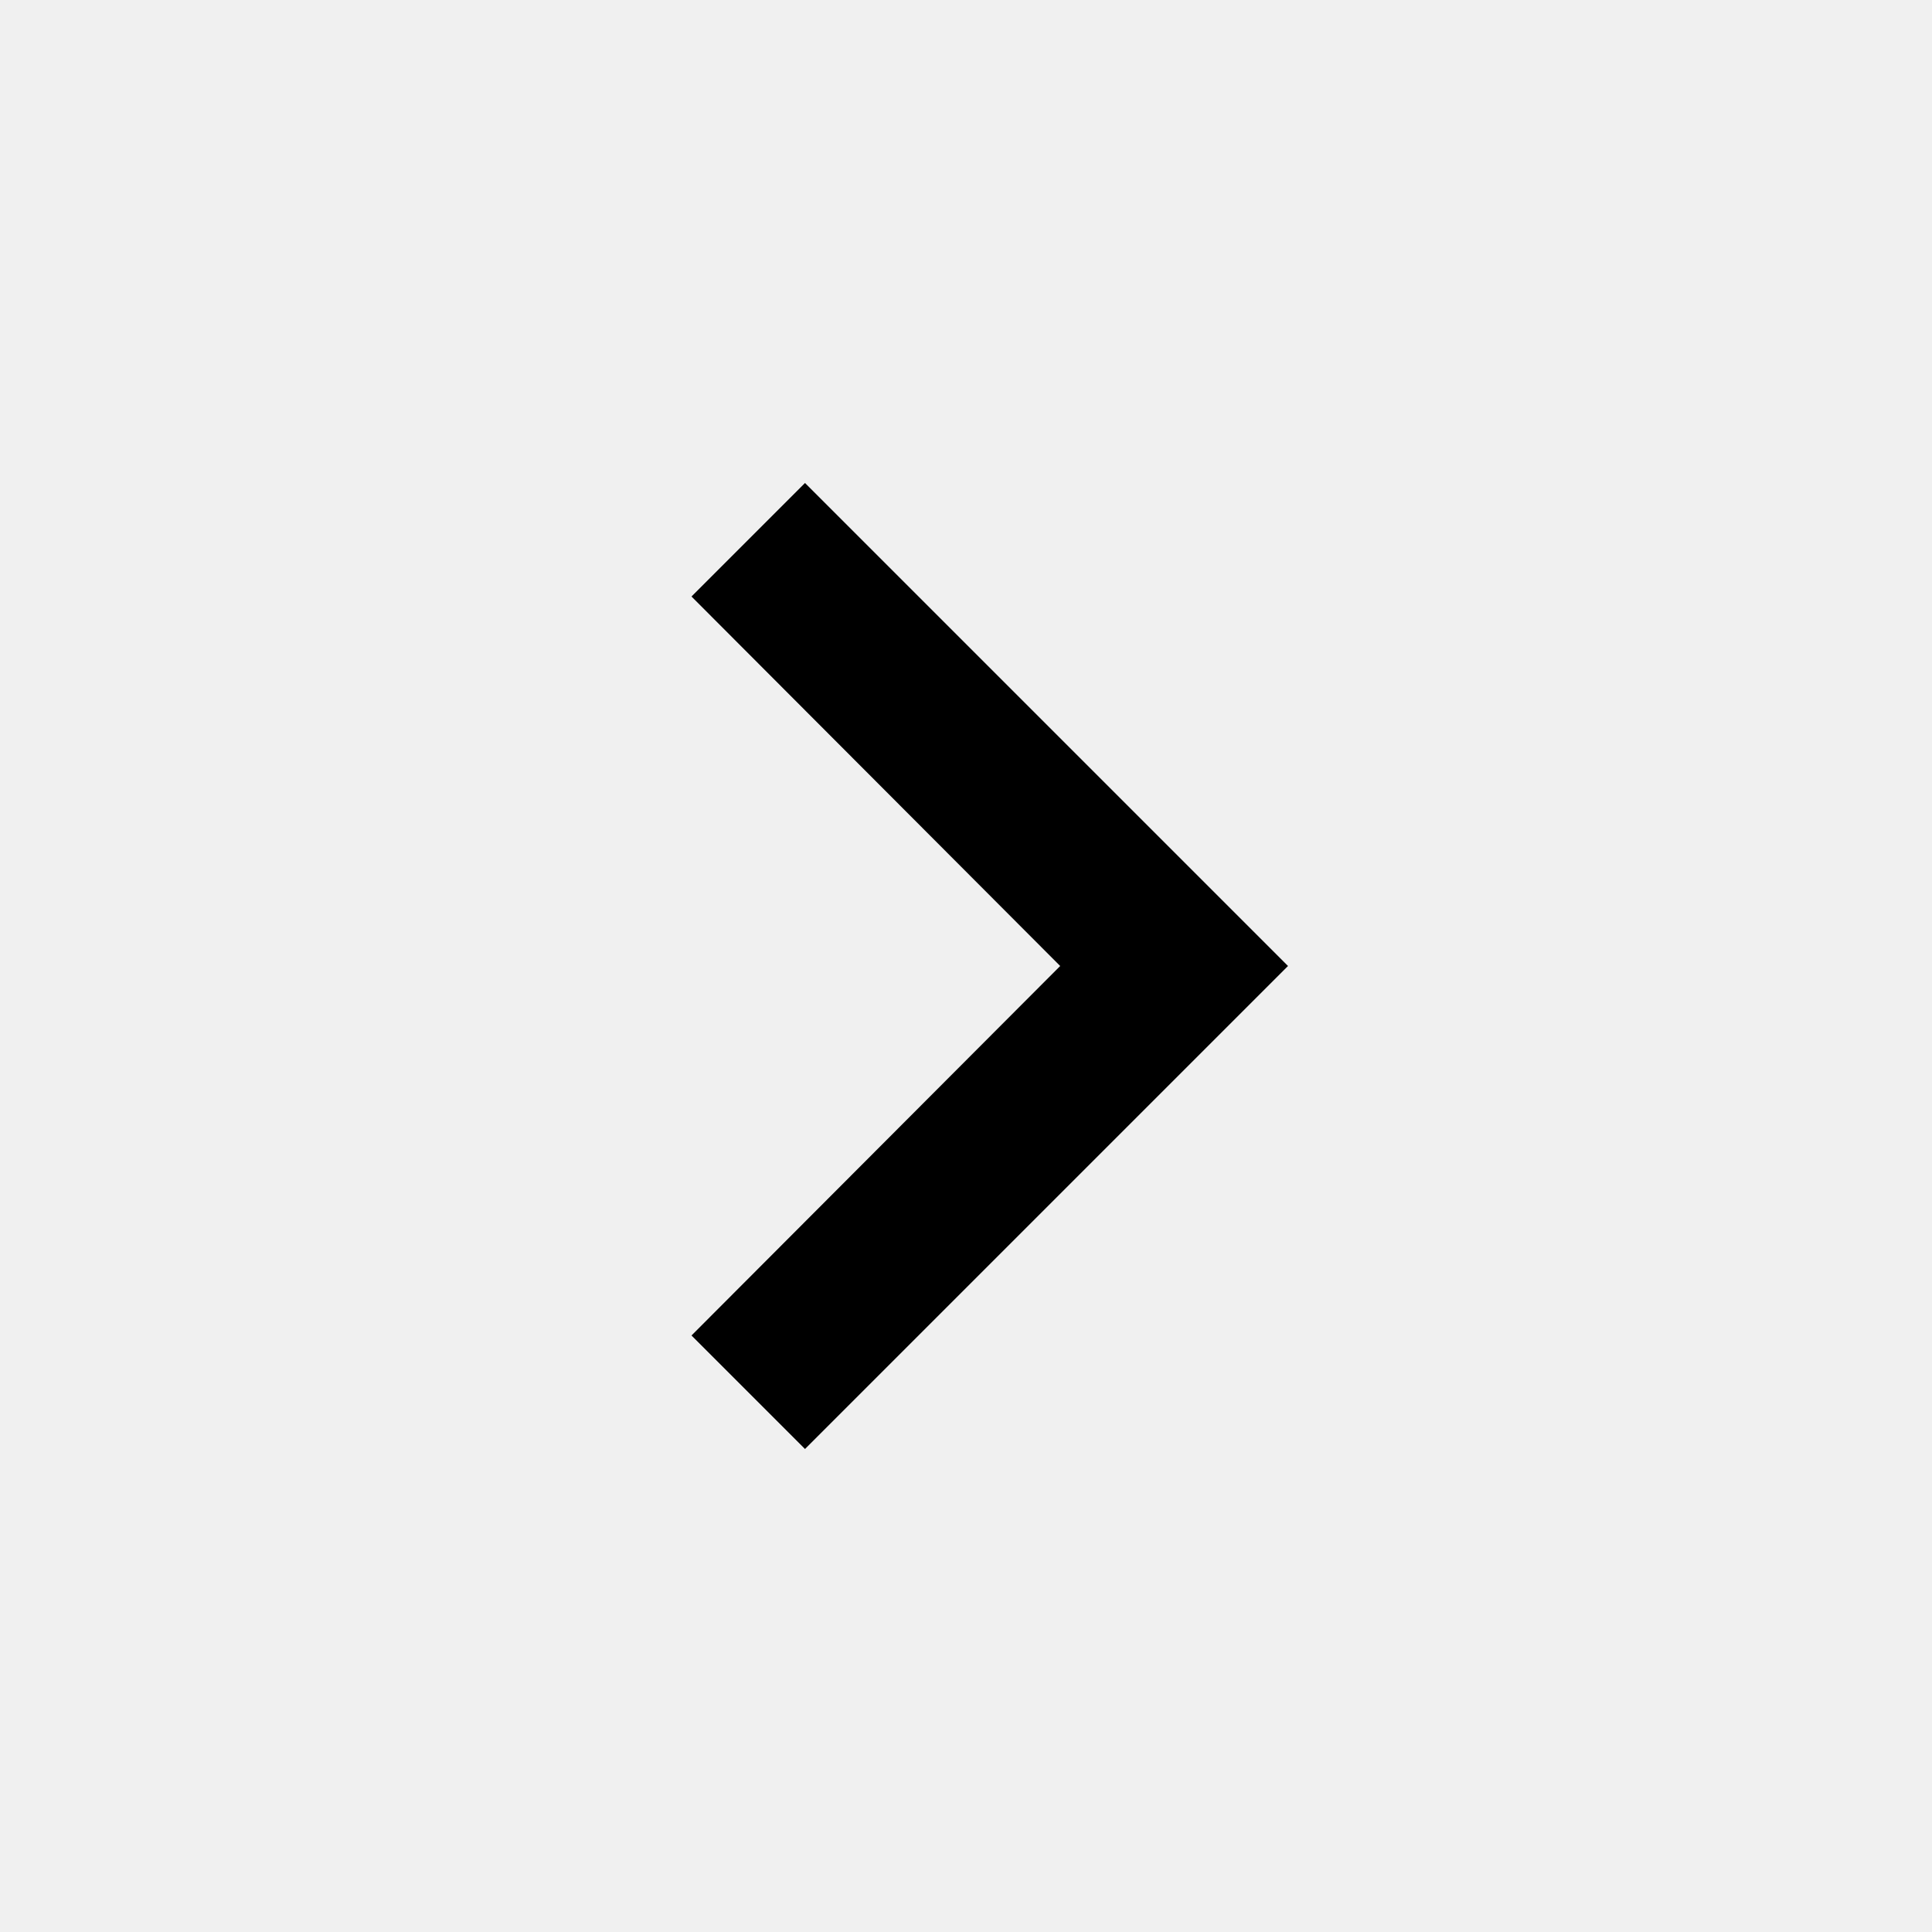
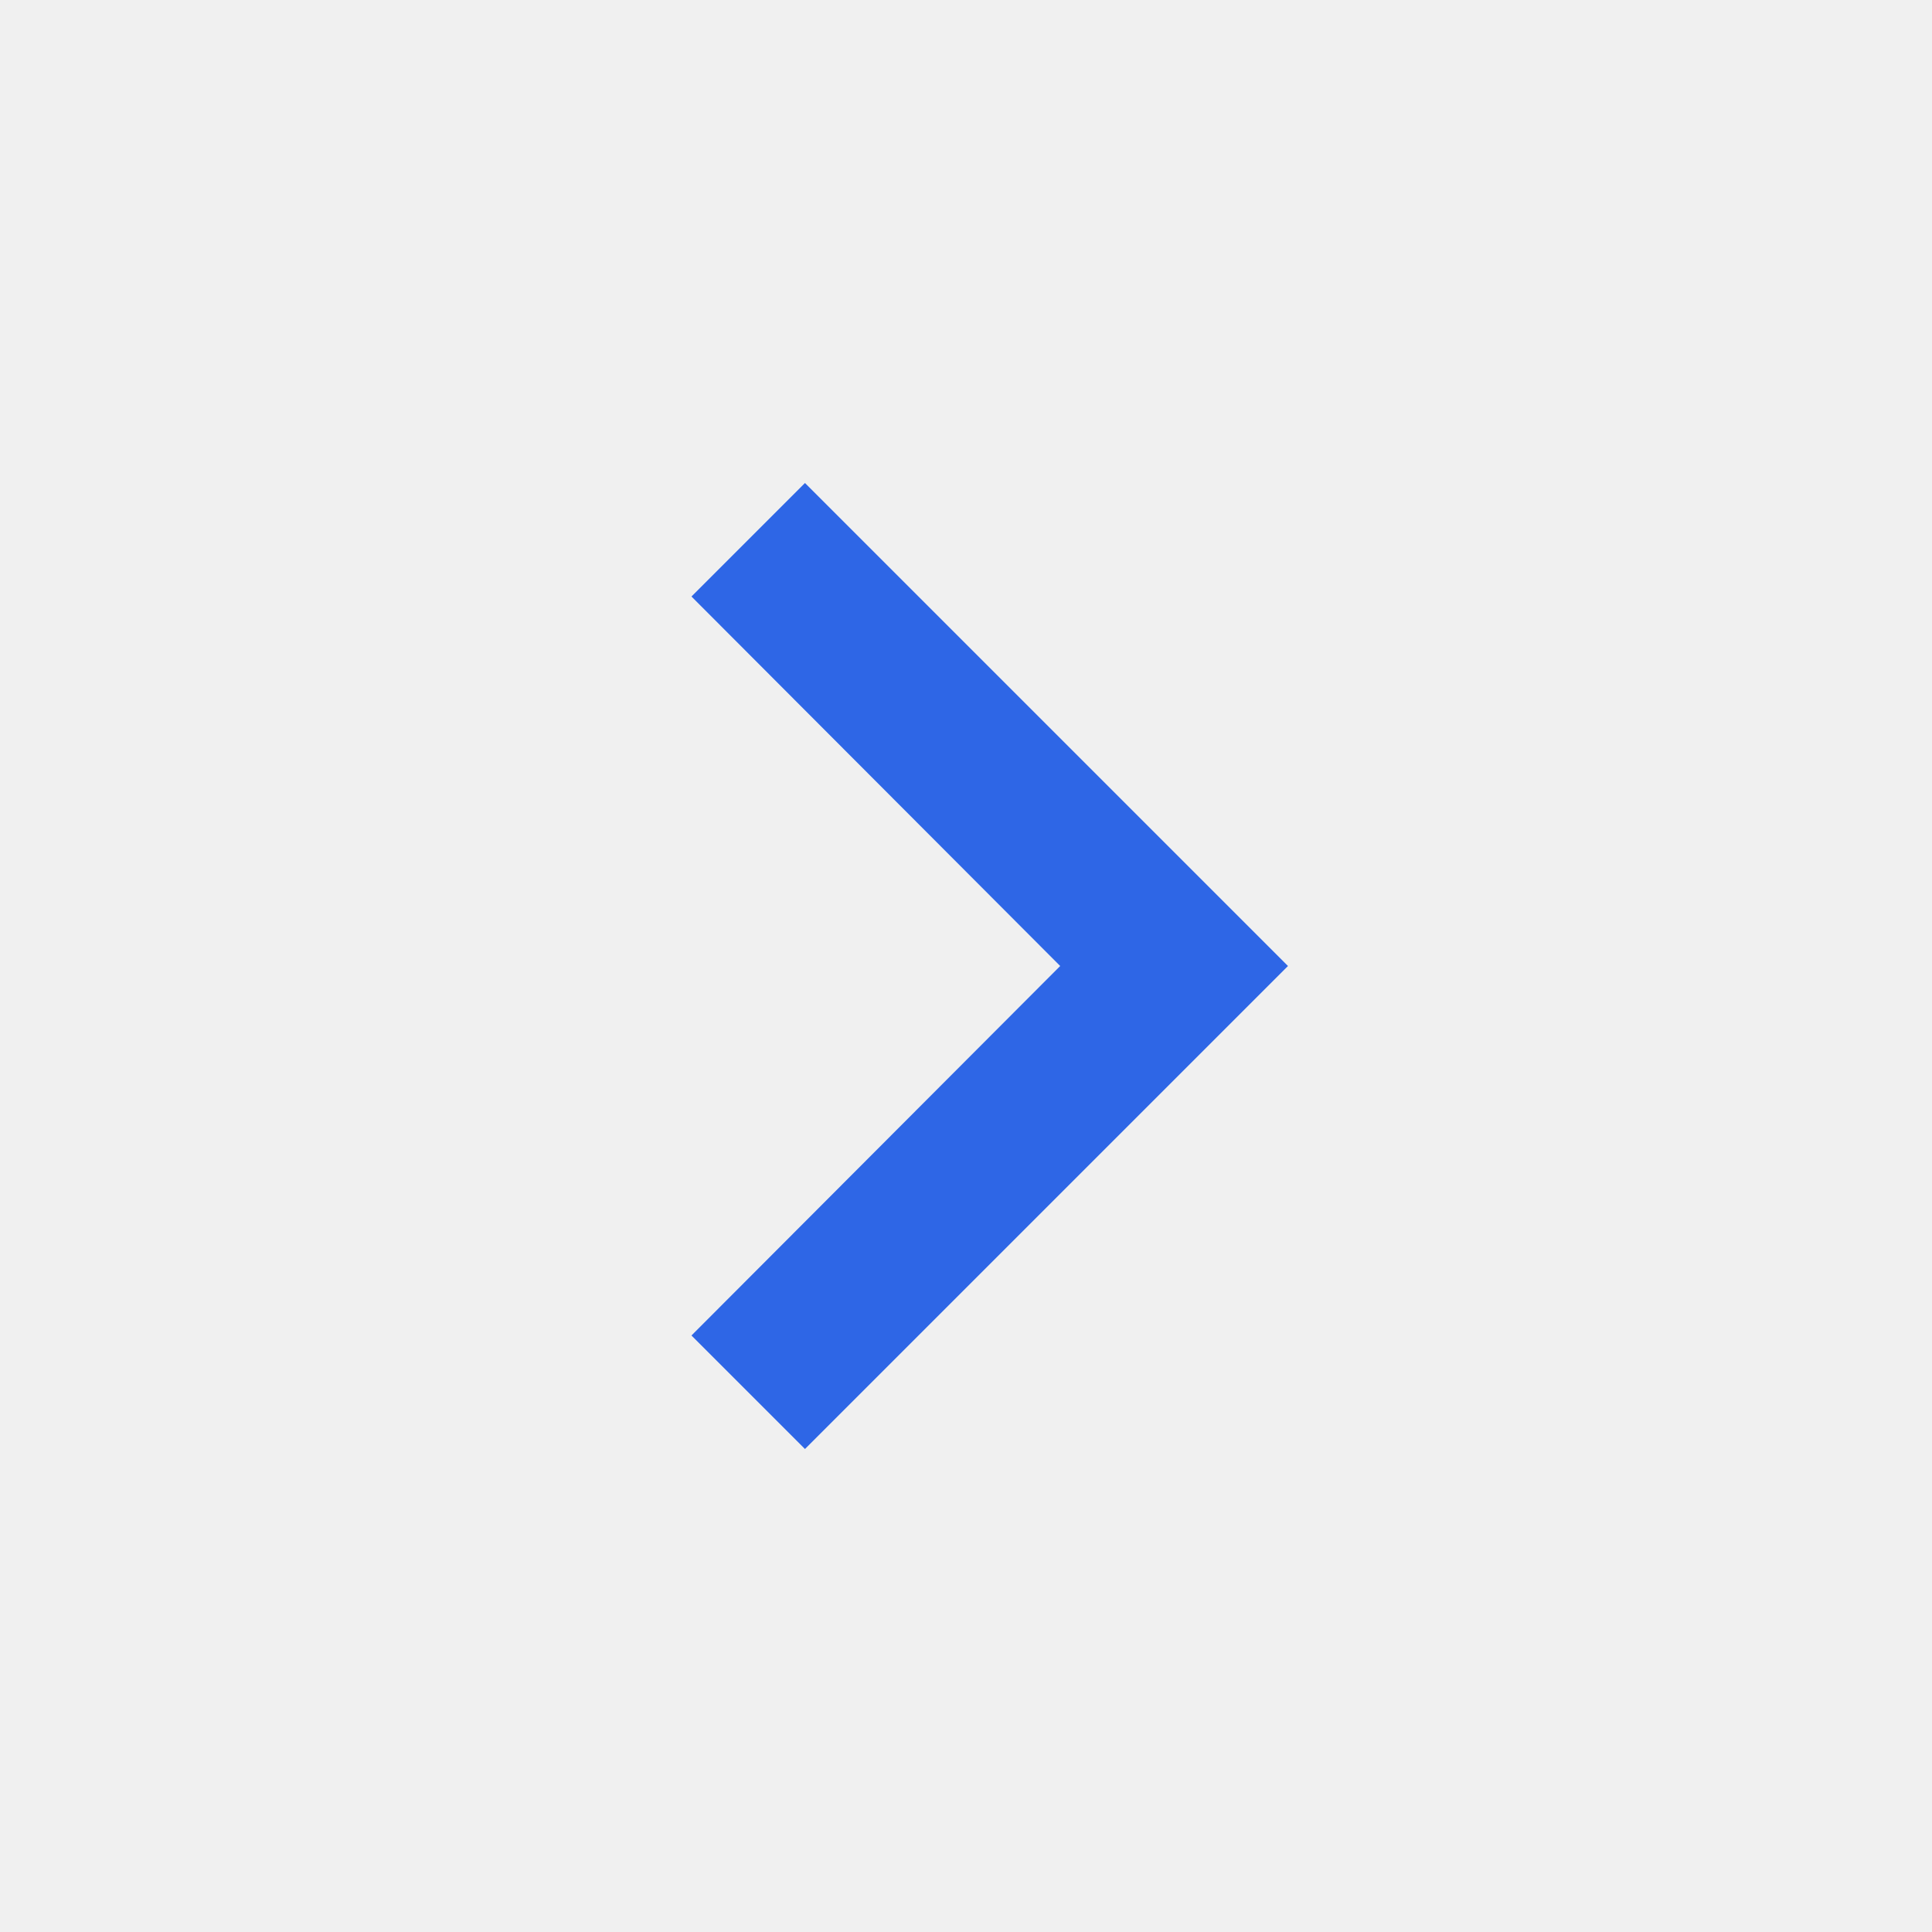
- <svg xmlns="http://www.w3.org/2000/svg" height="24px" viewBox="0 0 24 24" width="24px" fill="#000000">
-   <path d="M0 0h24v24H0z" fill="none" />
-   <path d="M10 6L8.59 7.41 13.17 12l-4.58 4.59L10 18l6-6z" />
+ <svg xmlns="http://www.w3.org/2000/svg" width="20" height="20" viewBox="0 0 20 20" fill="none">
+   <g clip-path="url(#clip0_1203_1085)">
+     <path d="M8.333 5L7.158 6.175L10.975 10L7.158 13.825L8.333 15L13.333 10L8.333 5Z" fill="#2E66E6" />
+   </g>
+   <defs>
+     <clipPath id="clip0_1203_1085">
+       <rect width="20" height="20" fill="white" />
+     </clipPath>
+   </defs>
</svg>
